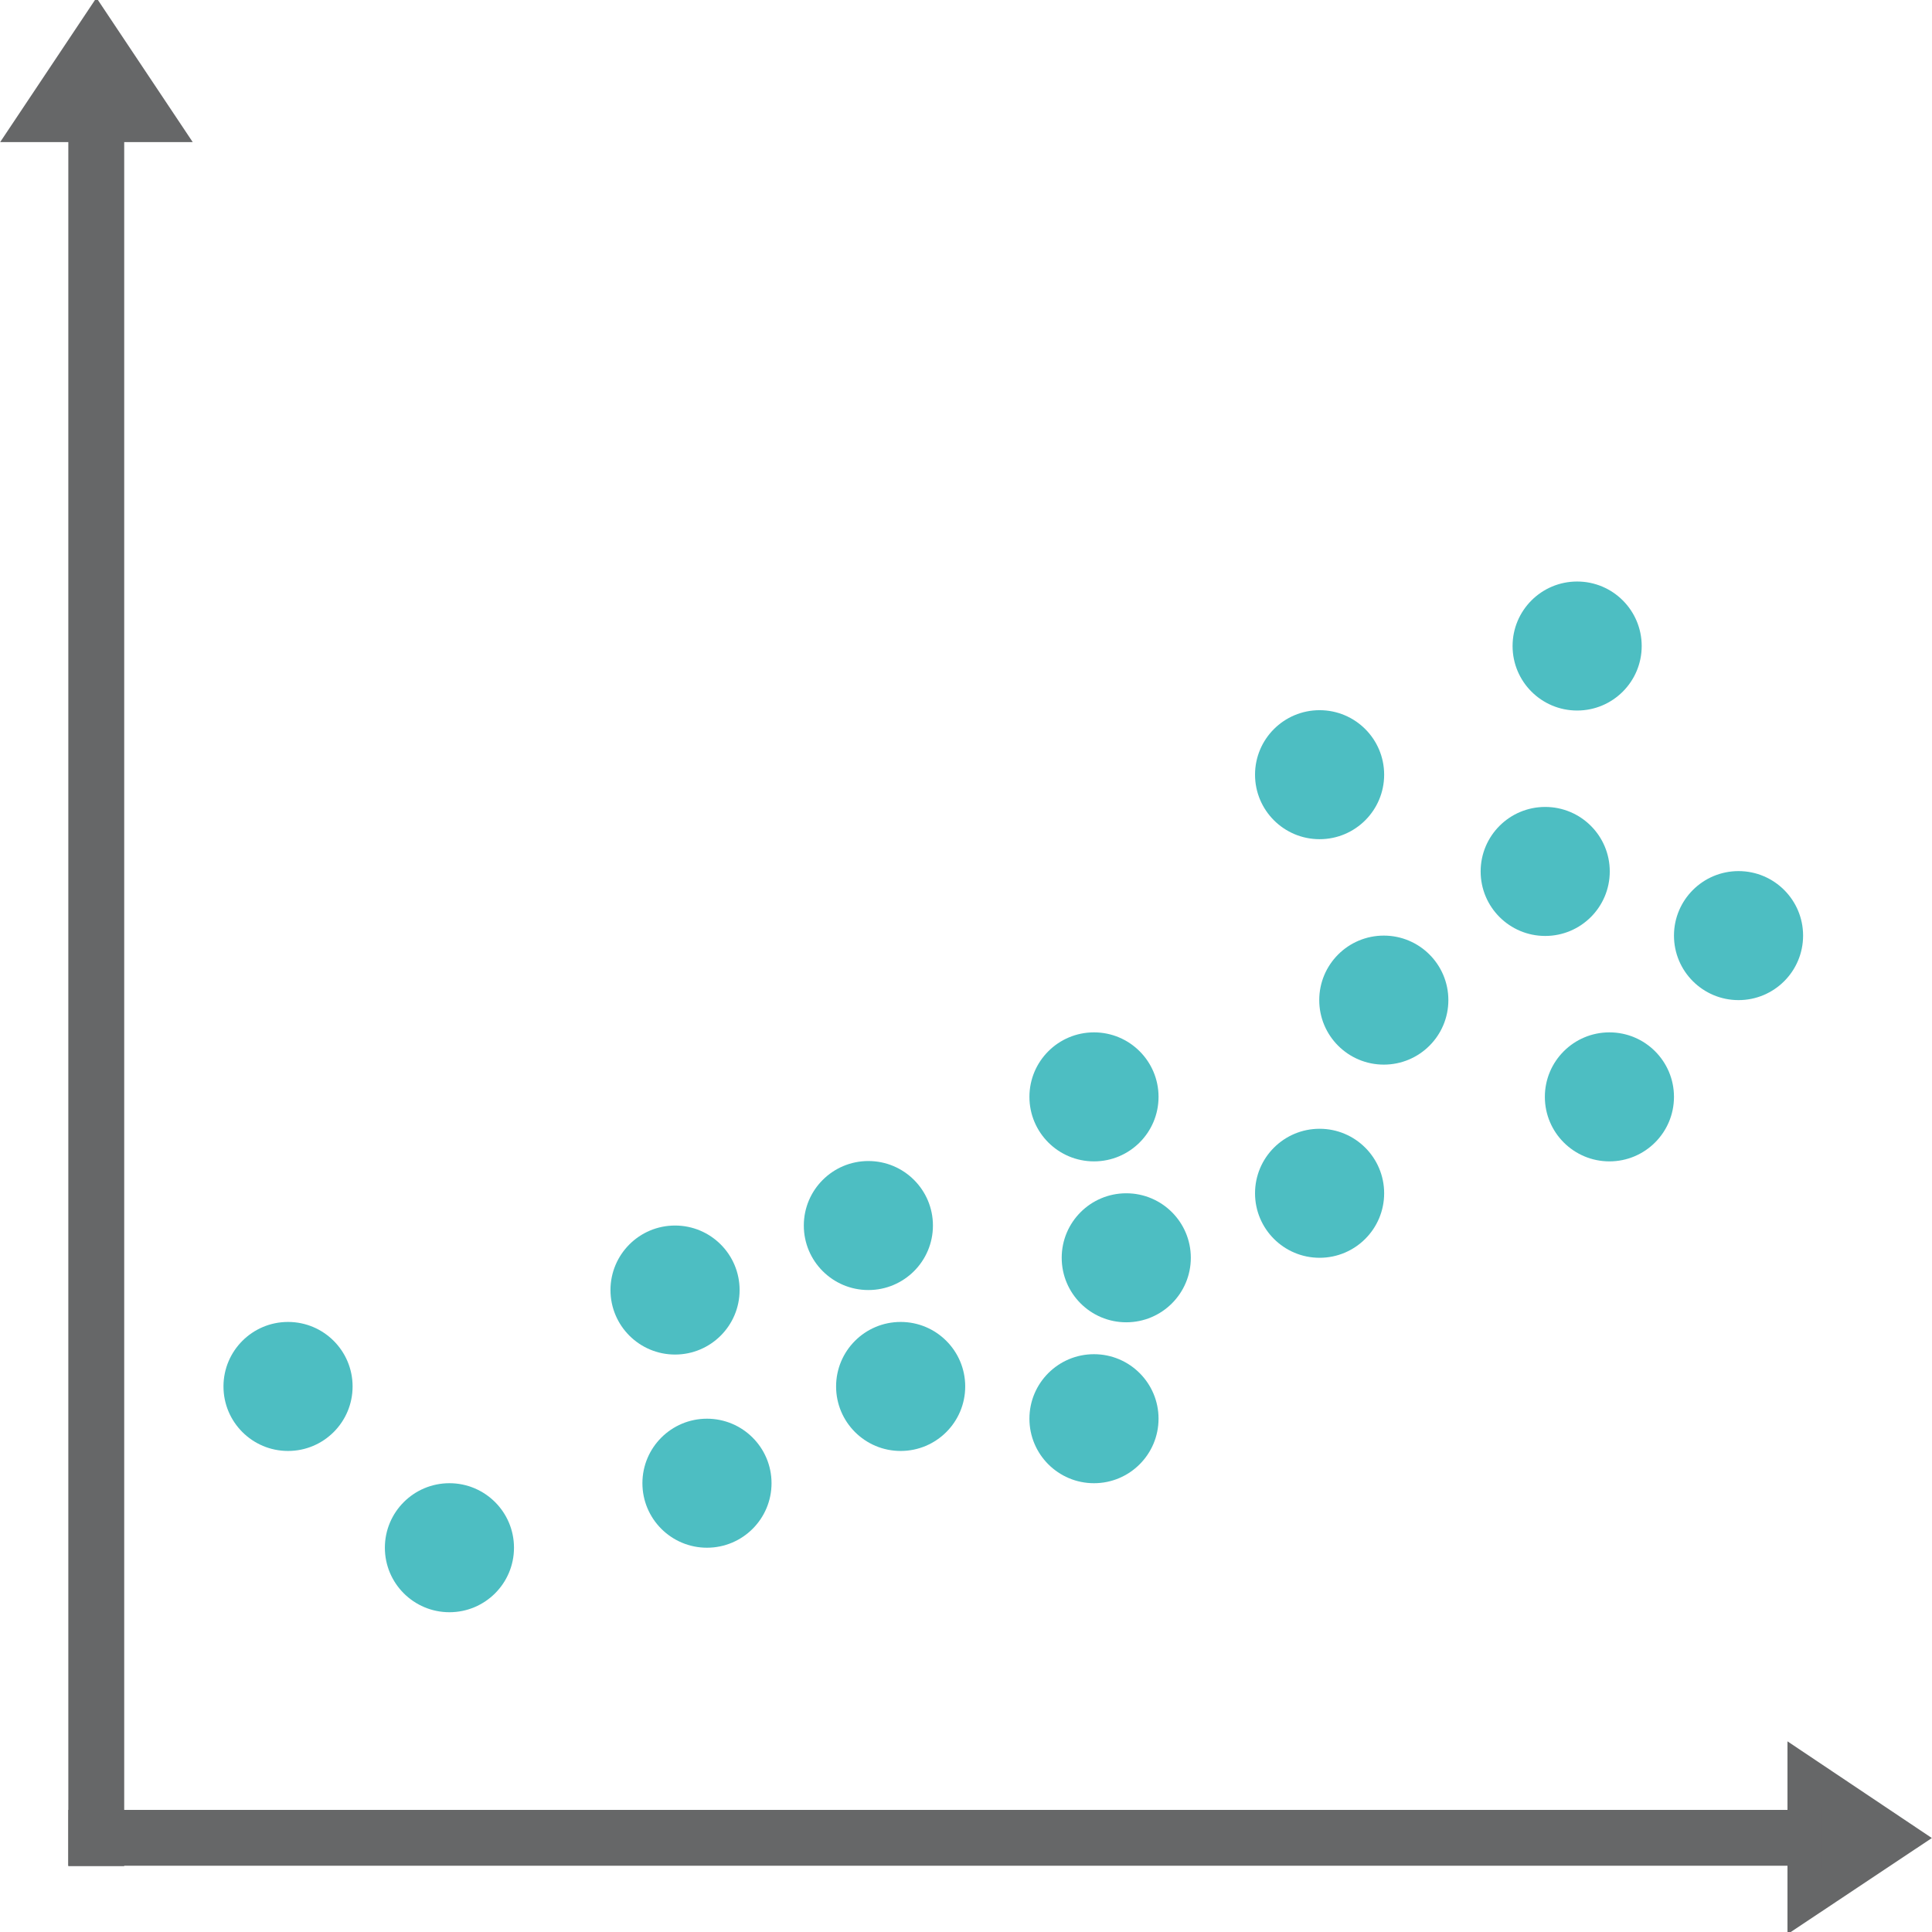
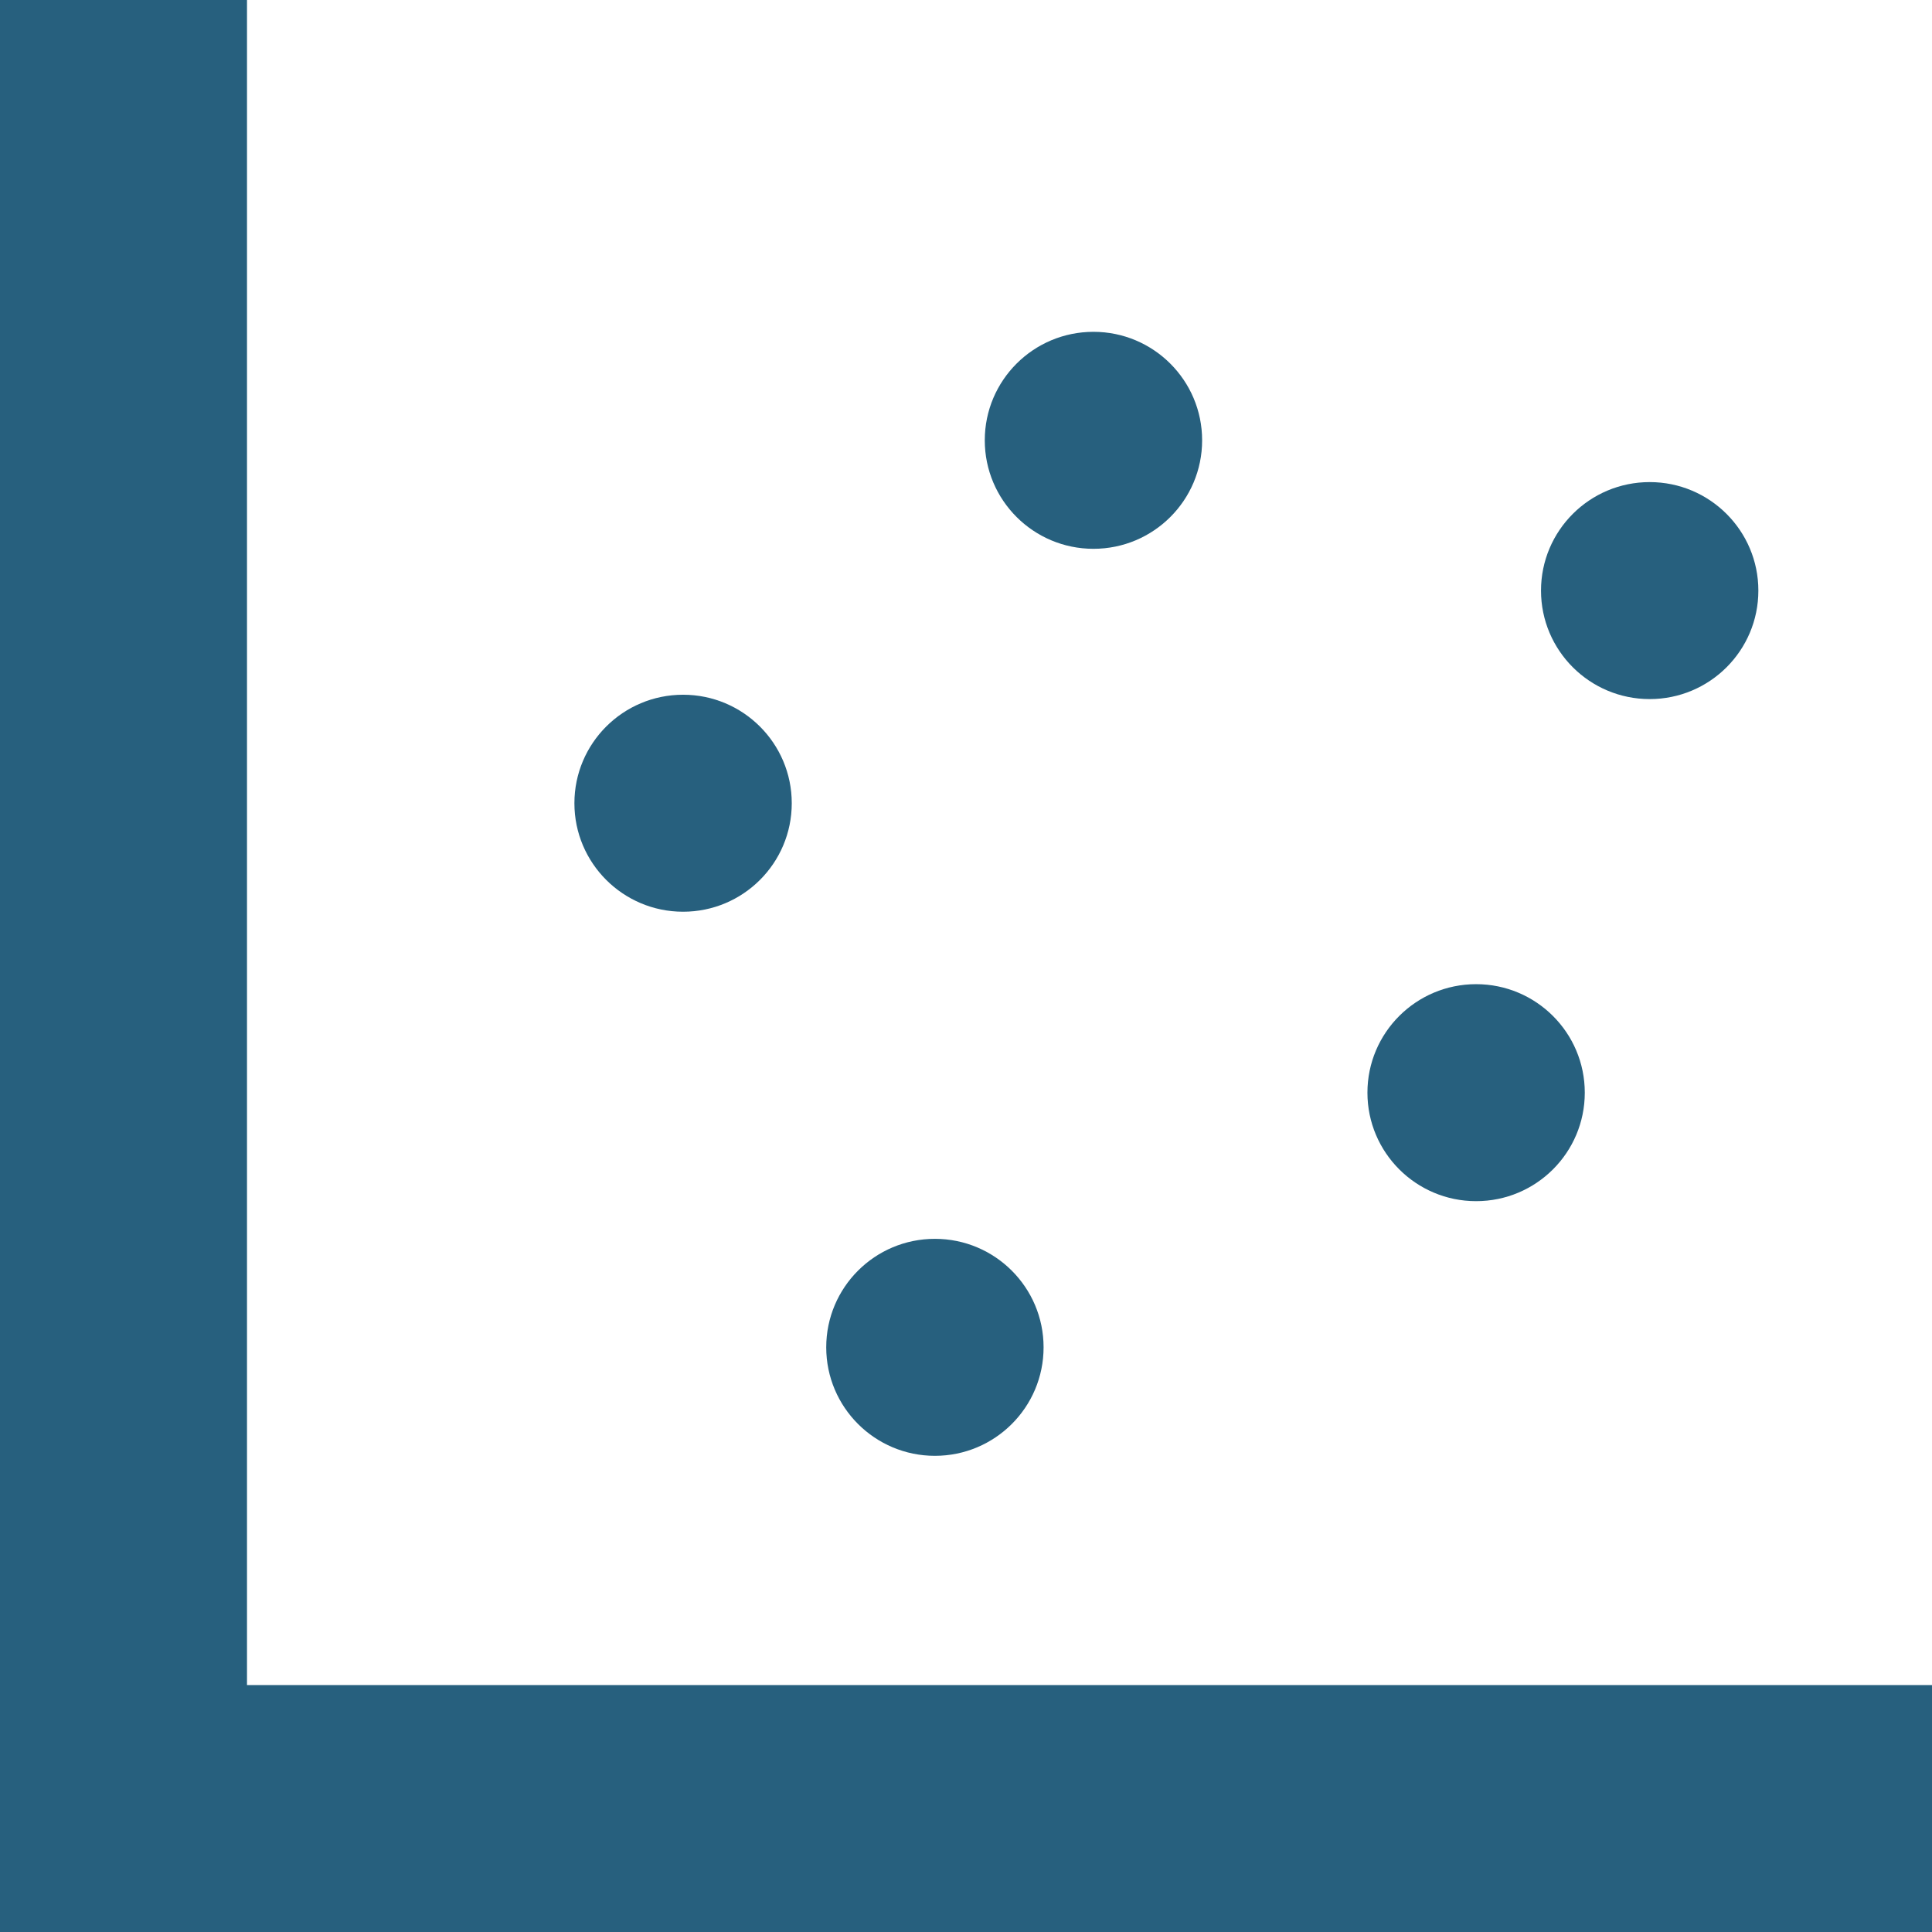
- <svg xmlns="http://www.w3.org/2000/svg" id="Layer_1" data-name="Layer 1" viewBox="0 0 64 64" version="1.1">
-   <defs id="defs4">
-     <style id="style2">.cls-1,.cls-2{fill:#666768;stroke:#666768;stroke-miterlimit:10;}.cls-1{stroke-width:0.5px;}.cls-3{fill:#4dbec2;}</style>
-   </defs>
-   <g id="g73" transform="matrix(1.149789,0,0,1.148839,-4.77337,-4.20731)">
-     <rect id="rect8" height="50.6" width="1.11" y="6.62" x="6.37" class="cls-1" style="fill:#666768;stroke:#666768;stroke-width:0.5px;stroke-miterlimit:10" />
-     <rect id="rect10" height="1.11" width="50.6" y="56.1" x="6.37" class="cls-1" style="fill:#666768;stroke:#666768;stroke-width:0.5px;stroke-miterlimit:10" />
-     <polygon id="polygon12" points="5.09,7.26 6.93,4.5 8.77,7.26 " class="cls-2" style="fill:#666768;stroke:#666768;stroke-miterlimit:10" />
-     <polygon id="polygon14" points="56.15,54.81 58.91,56.66 56.15,58.5 " class="cls-2" style="fill:#666768;stroke:#666768;stroke-miterlimit:10" />
-     <circle id="circle16" r="1.86" cy="43.64" cx="12.45" class="cls-3" style="fill:#4dbec2" />
-     <circle id="circle18" r="1.86" cy="48.29" cx="17.1" class="cls-3" style="fill:#4dbec2" />
-     <circle id="circle20" r="1.86" cy="40.86" cx="23.6" class="cls-3" style="fill:#4dbec2" />
-     <circle id="circle22" r="1.86" cy="39" cx="29.17" class="cls-3" style="fill:#4dbec2" />
-     <circle id="circle24" r="1.86" cy="43.64" cx="30.1" class="cls-3" style="fill:#4dbec2" />
-     <circle id="circle26" r="1.86" cy="46.43" cx="24.52" class="cls-3" style="fill:#4dbec2" />
-     <circle id="circle28" r="1.86" cy="39.93" cx="36.6" class="cls-3" style="fill:#4dbec2" />
-     <circle id="circle30" r="1.86" cy="44.57" cx="35.67" class="cls-3" style="fill:#4dbec2" />
-     <circle id="circle32" r="1.86" cy="35.29" cx="35.67" class="cls-3" style="fill:#4dbec2" />
-     <circle id="circle34" r="1.86" cy="22.29" cx="49.59" class="cls-3" style="fill:#4dbec2" />
-     <circle id="circle36" r="1.86" cy="30.64" cx="54.24" class="cls-3" style="fill:#4dbec2" />
-     <circle id="circle38" r="1.86" cy="26" cx="42.17" class="cls-3" style="fill:#4dbec2" />
-     <circle id="circle40" r="1.86" cy="35.29" cx="50.52" class="cls-3" style="fill:#4dbec2" />
-     <circle id="circle42" r="1.86" cy="28.79" cx="48.67" class="cls-3" style="fill:#4dbec2" />
-     <circle id="circle44" r="1.86" cy="32.5" cx="44.02" class="cls-3" style="fill:#4dbec2" />
-     <circle id="circle46" r="1.86" cy="38.07" cx="42.17" class="cls-3" style="fill:#4dbec2" />
-   </g>
+ <svg xmlns="http://www.w3.org/2000/svg" version="1.1" width="32" height="32" viewBox="0 0 32 32" id="svg26">
+   <defs id="defs30" />
+   <path fill="#27607e" d="M74.332 91.707c0 9.243-7.5 16.736-16.751 16.736s-16.751-7.493-16.751-16.736c0-9.243 7.5-16.736 16.751-16.736s16.751 7.493 16.751 16.736z" id="path18" />
+   <path d="m 29.124,9.782 c 0,0.993 -0.806,1.797 -1.8,1.797 -0.994,0 -1.8,-0.805 -1.8,-1.797 0,-0.993 0.806,-1.797 1.8,-1.797 0.994,0 1.8,0.805 1.8,1.797 z" id="path20" style="fill:#27607e;stroke-width:1.364" />
+   <path d="M 4.091,-0.045 V 32 H 0 V -0.045 Z" id="path10-5" style="fill:#27607e;stroke-width:2.658" />
+   <path d="m 26.249,18.098 c 0,0.993 -0.806,1.797 -1.8,1.797 -0.994,0 -1.8,-0.805 -1.8,-1.797 0,-0.993 0.806,-1.797 1.8,-1.797 0.994,0 1.8,0.805 1.8,1.797 z" id="path20-6" style="fill:#27607e;stroke-width:1.364" />
+   <path d="m 17.285,22.316 c 0,0.993 -0.806,1.797 -1.8,1.797 -0.994,0 -1.8,-0.805 -1.8,-1.797 0,-0.993 0.806,-1.797 1.8,-1.797 0.994,0 1.8,0.805 1.8,1.797 z" id="path20-2" style="fill:#27607e;stroke-width:1.364" />
+   <path d="m 13.114,13.304 c 0,0.993 -0.806,1.797 -1.8,1.797 -0.994,0 -1.8,-0.805 -1.8,-1.797 0,-0.993 0.806,-1.797 1.8,-1.797 0.994,0 1.8,0.805 1.8,1.797 z" id="path20-1" style="fill:#27607e;stroke-width:1.364" />
+   <path d="m 19.911,7.293 c 0,0.993 -0.806,1.797 -1.8,1.797 -0.994,0 -1.8,-0.805 -1.8,-1.797 0,-0.993 0.806,-1.797 1.8,-1.797 0.994,0 1.8,0.805 1.8,1.797 z" id="path20-27" style="fill:#27607e;stroke-width:1.364" />
+   <path d="M 32.045,32 H 0 v -4.09 h 32.045 z" id="path10-5-0" style="fill:#27607e;stroke-width:2.658" />
</svg>
